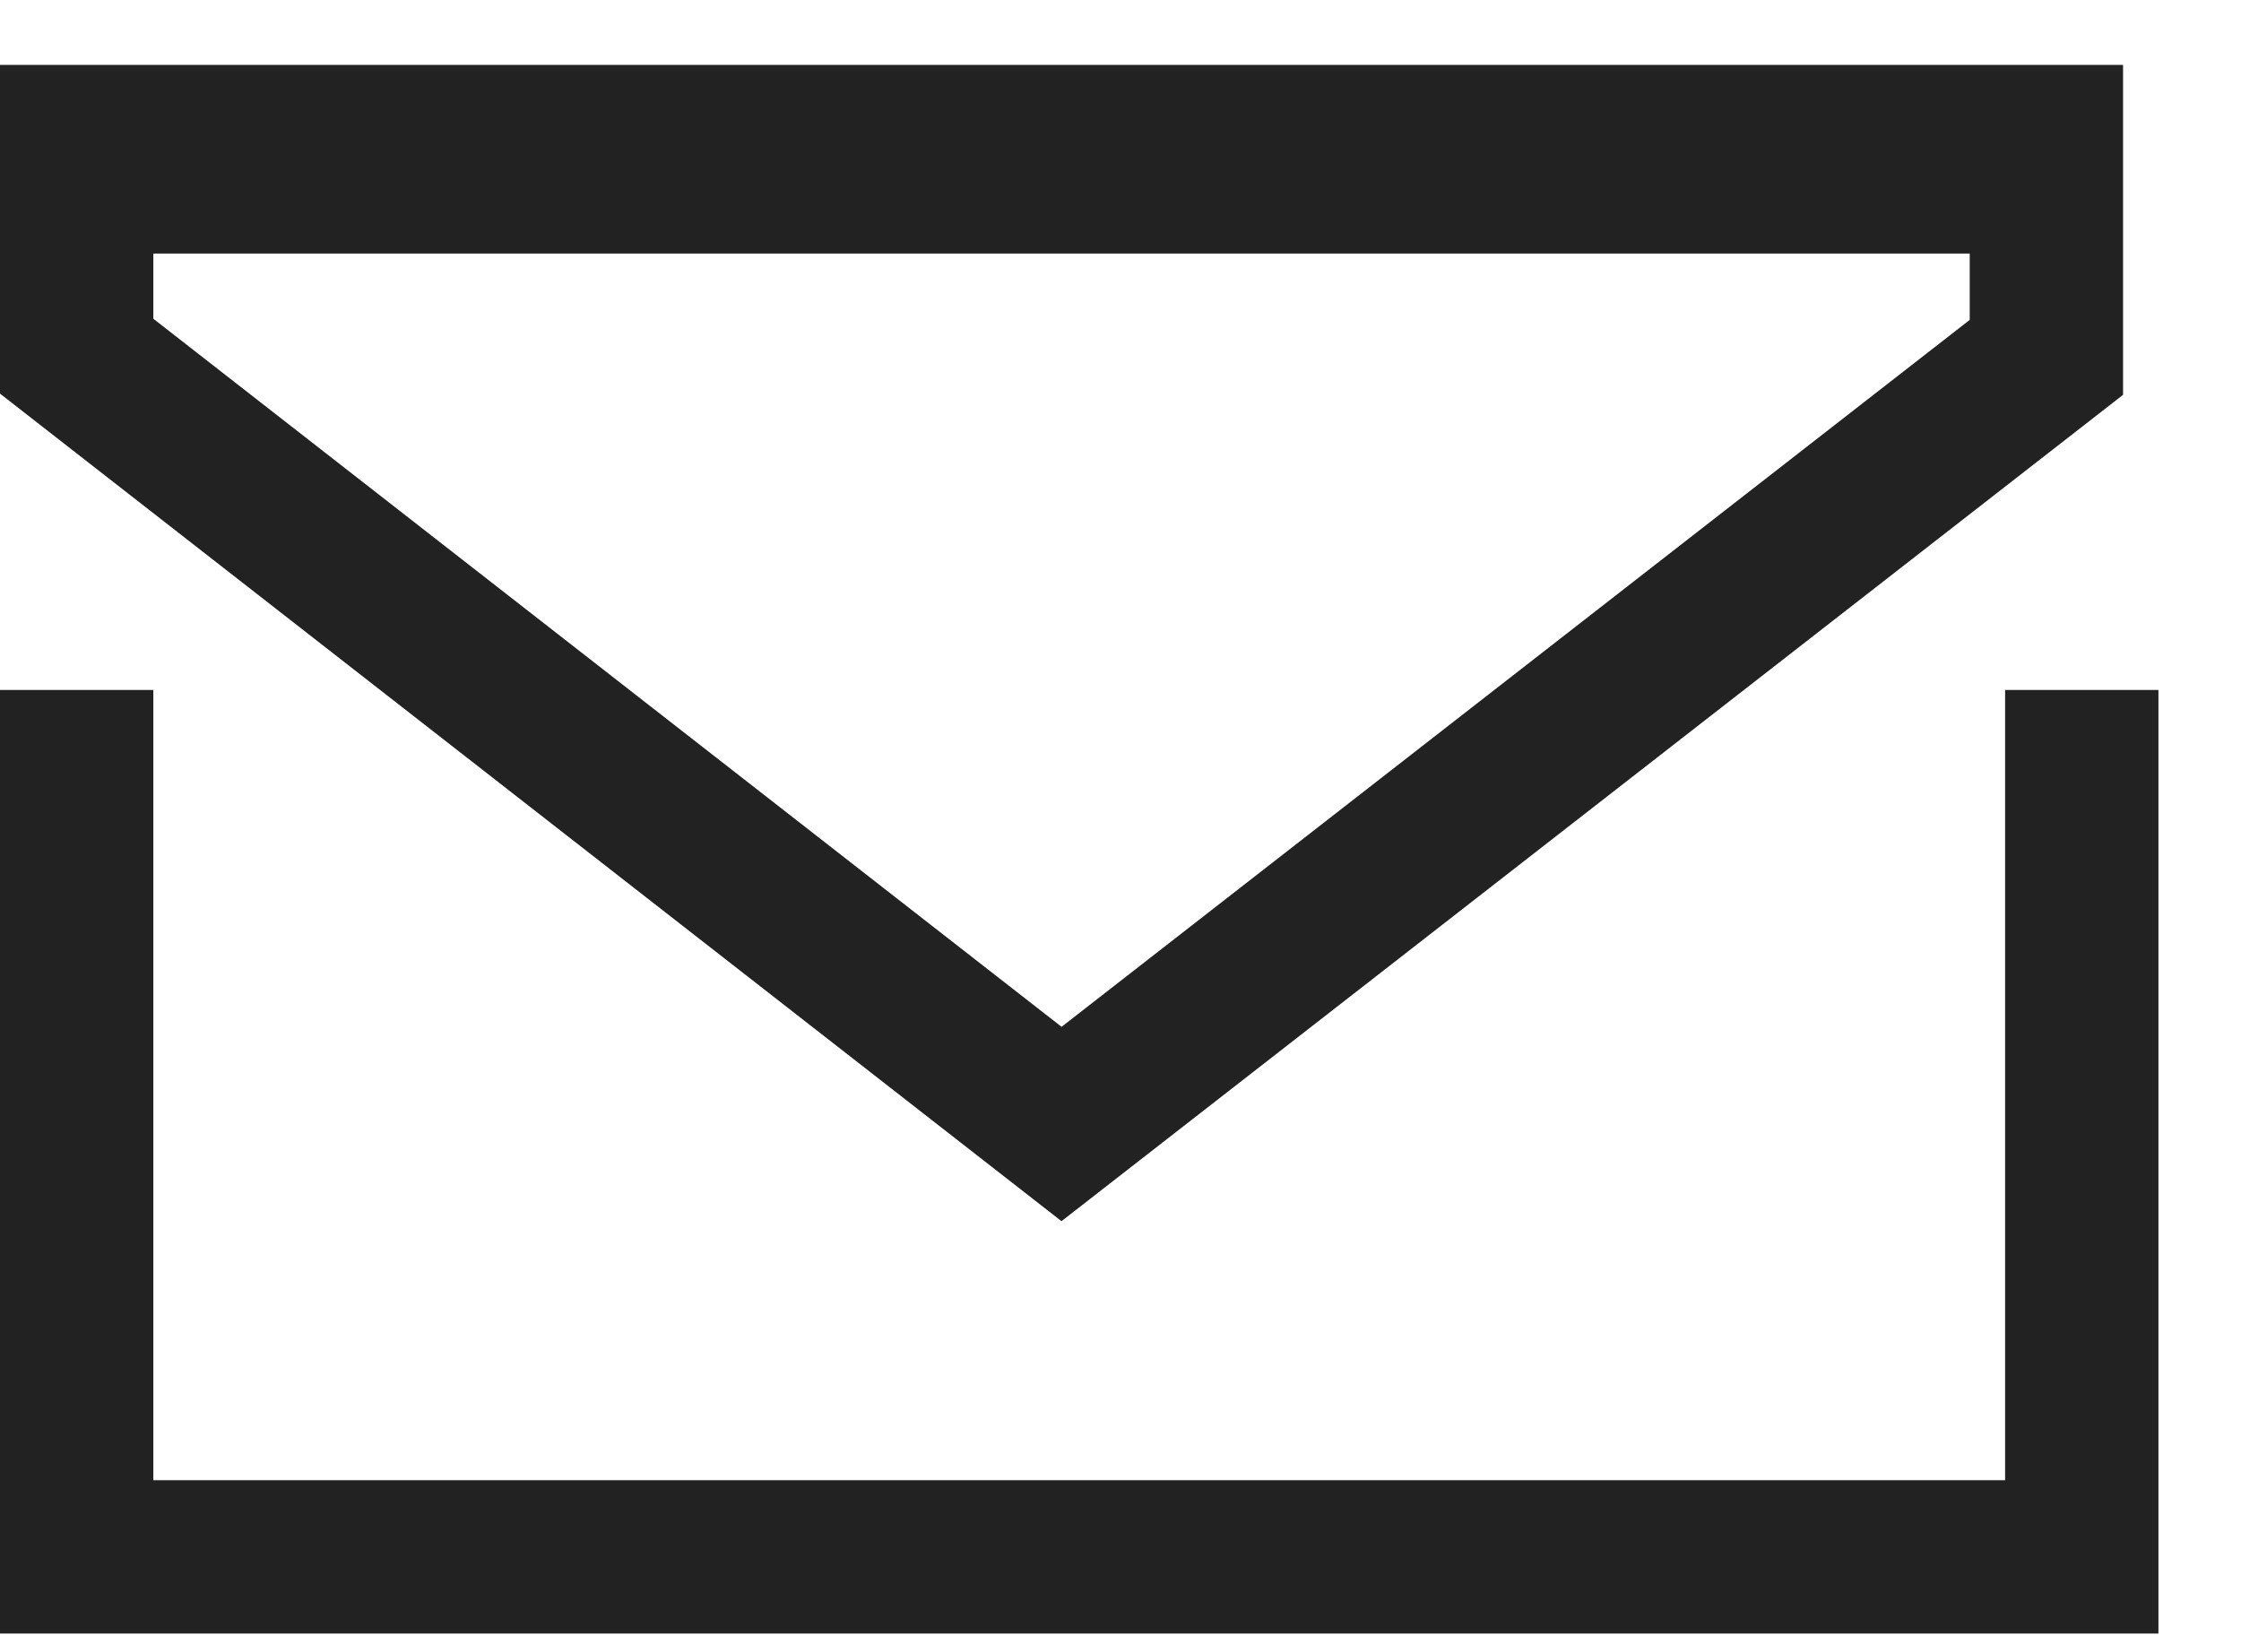
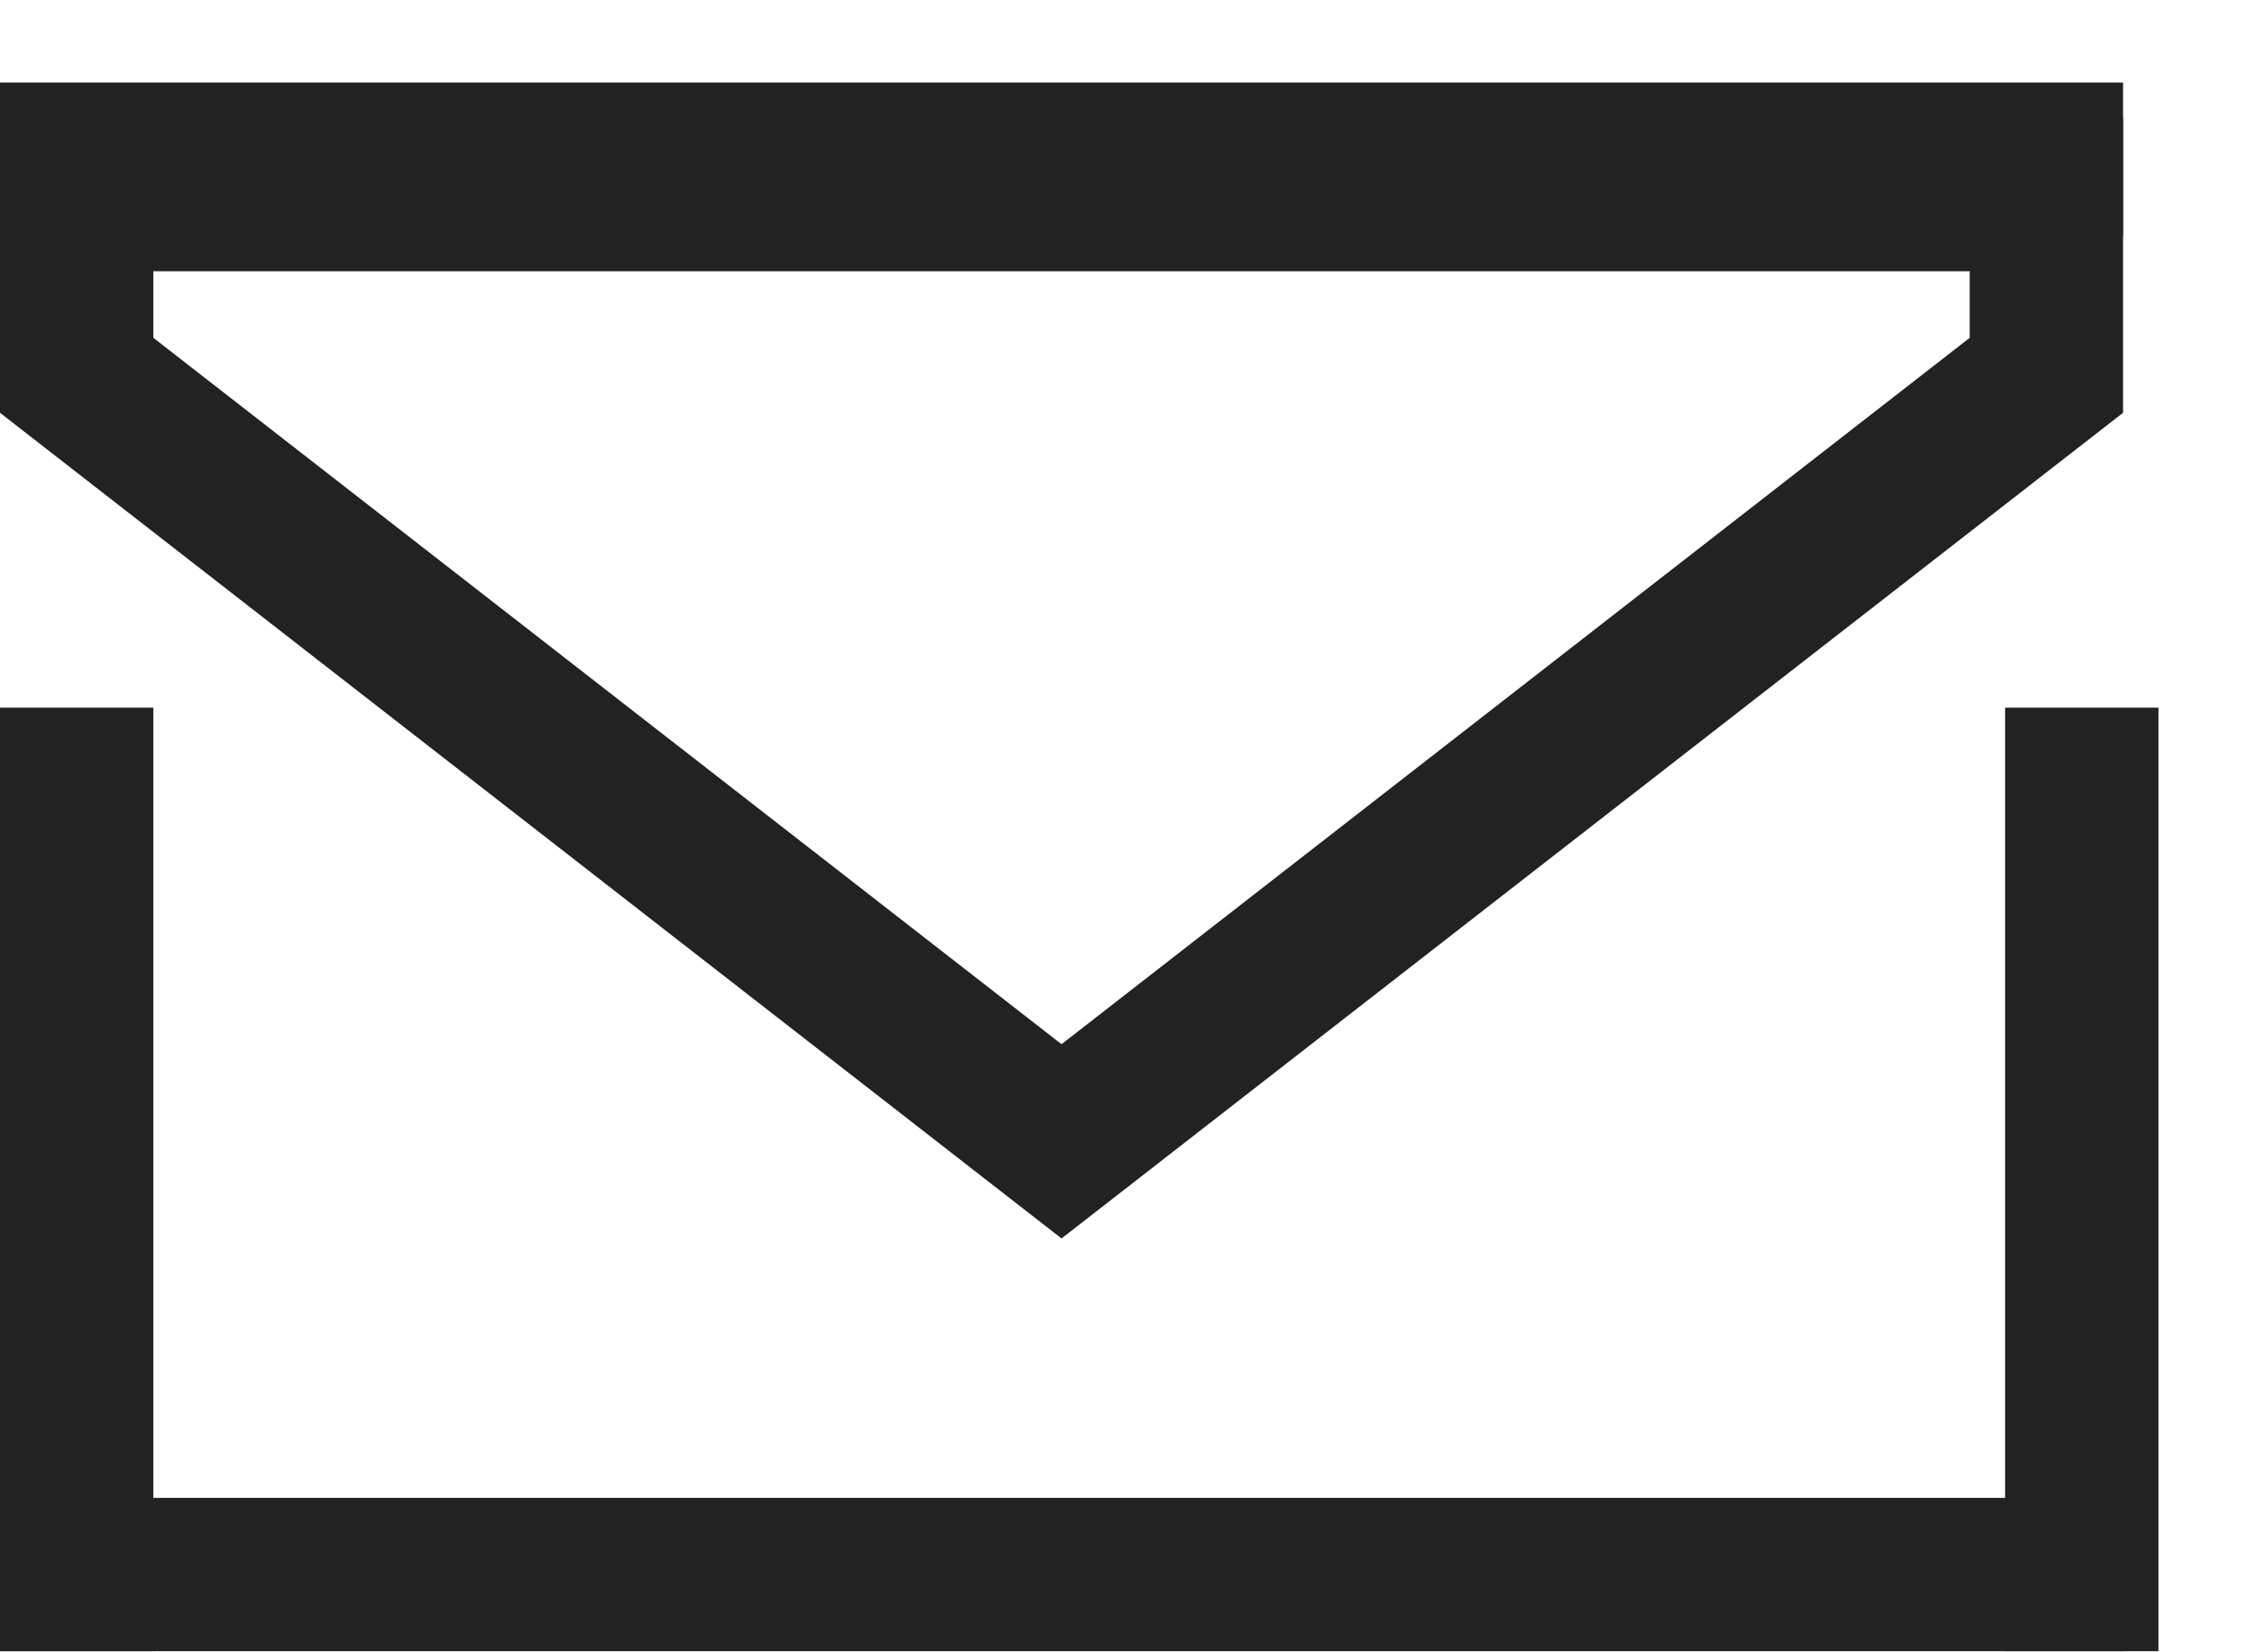
<svg xmlns="http://www.w3.org/2000/svg" width="19" height="14" viewBox="0 0 19 14" fill="none">
-   <path stroke="#222" stroke-width="1.3" d="M.65 5.85v8M17.65 5.85v8M0 13.2h18M0 1.2h18M17.35 3.03 9 9.53.65 3.02V1.5h16.7v1.53Z" />
+   <line x1="0.65" y1="6" x2="0.65" y2="14" stroke="#222222" stroke-width="1.3" />
+   <line x1="17.65" y1="6" x2="17.65" y2="14" stroke="#222222" stroke-width="1.3" />
+   <line y1="13.35" x2="18" y2="13.35" stroke="#222222" stroke-width="1.3" />
+   <line y1="1.35" x2="18" y2="1.35" stroke="#222222" stroke-width="1.3" />
+   <path d="M17.35 3.182L9 9.677L0.65 3.182V1.65H3.5L9 1.65H14H17.35V3.182Z" stroke="#222222" stroke-width="1.3" />
</svg>
